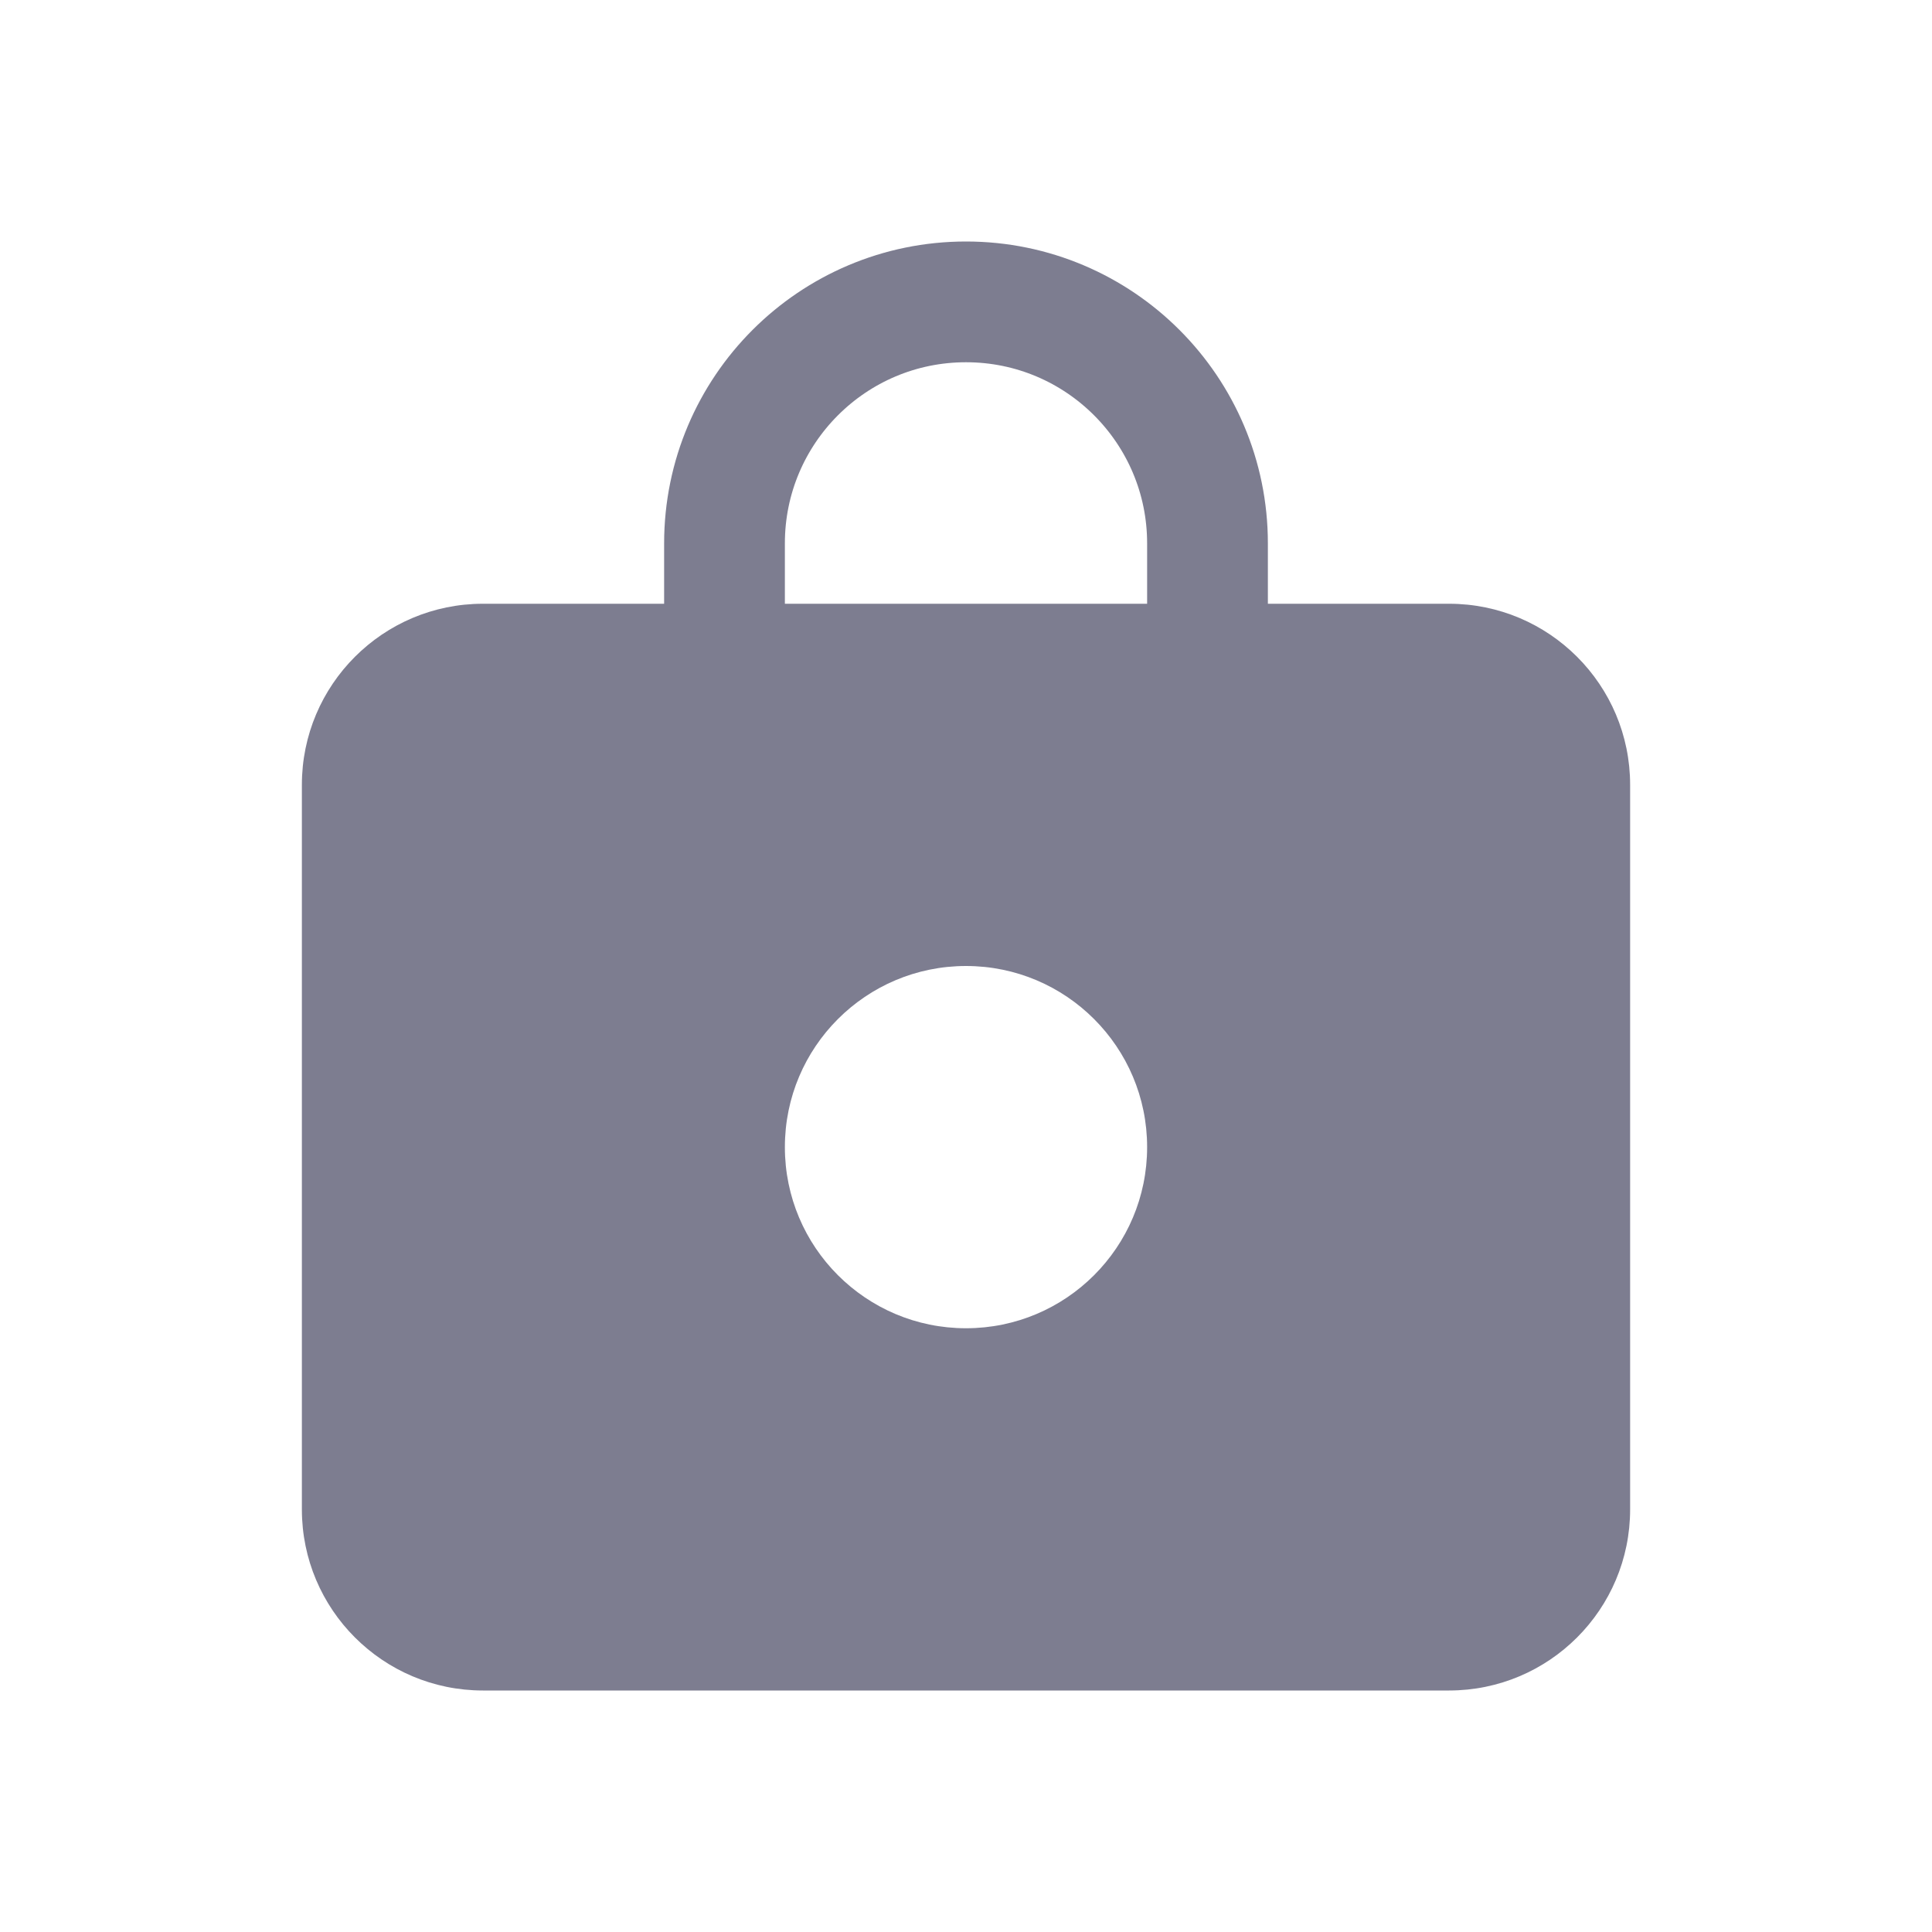
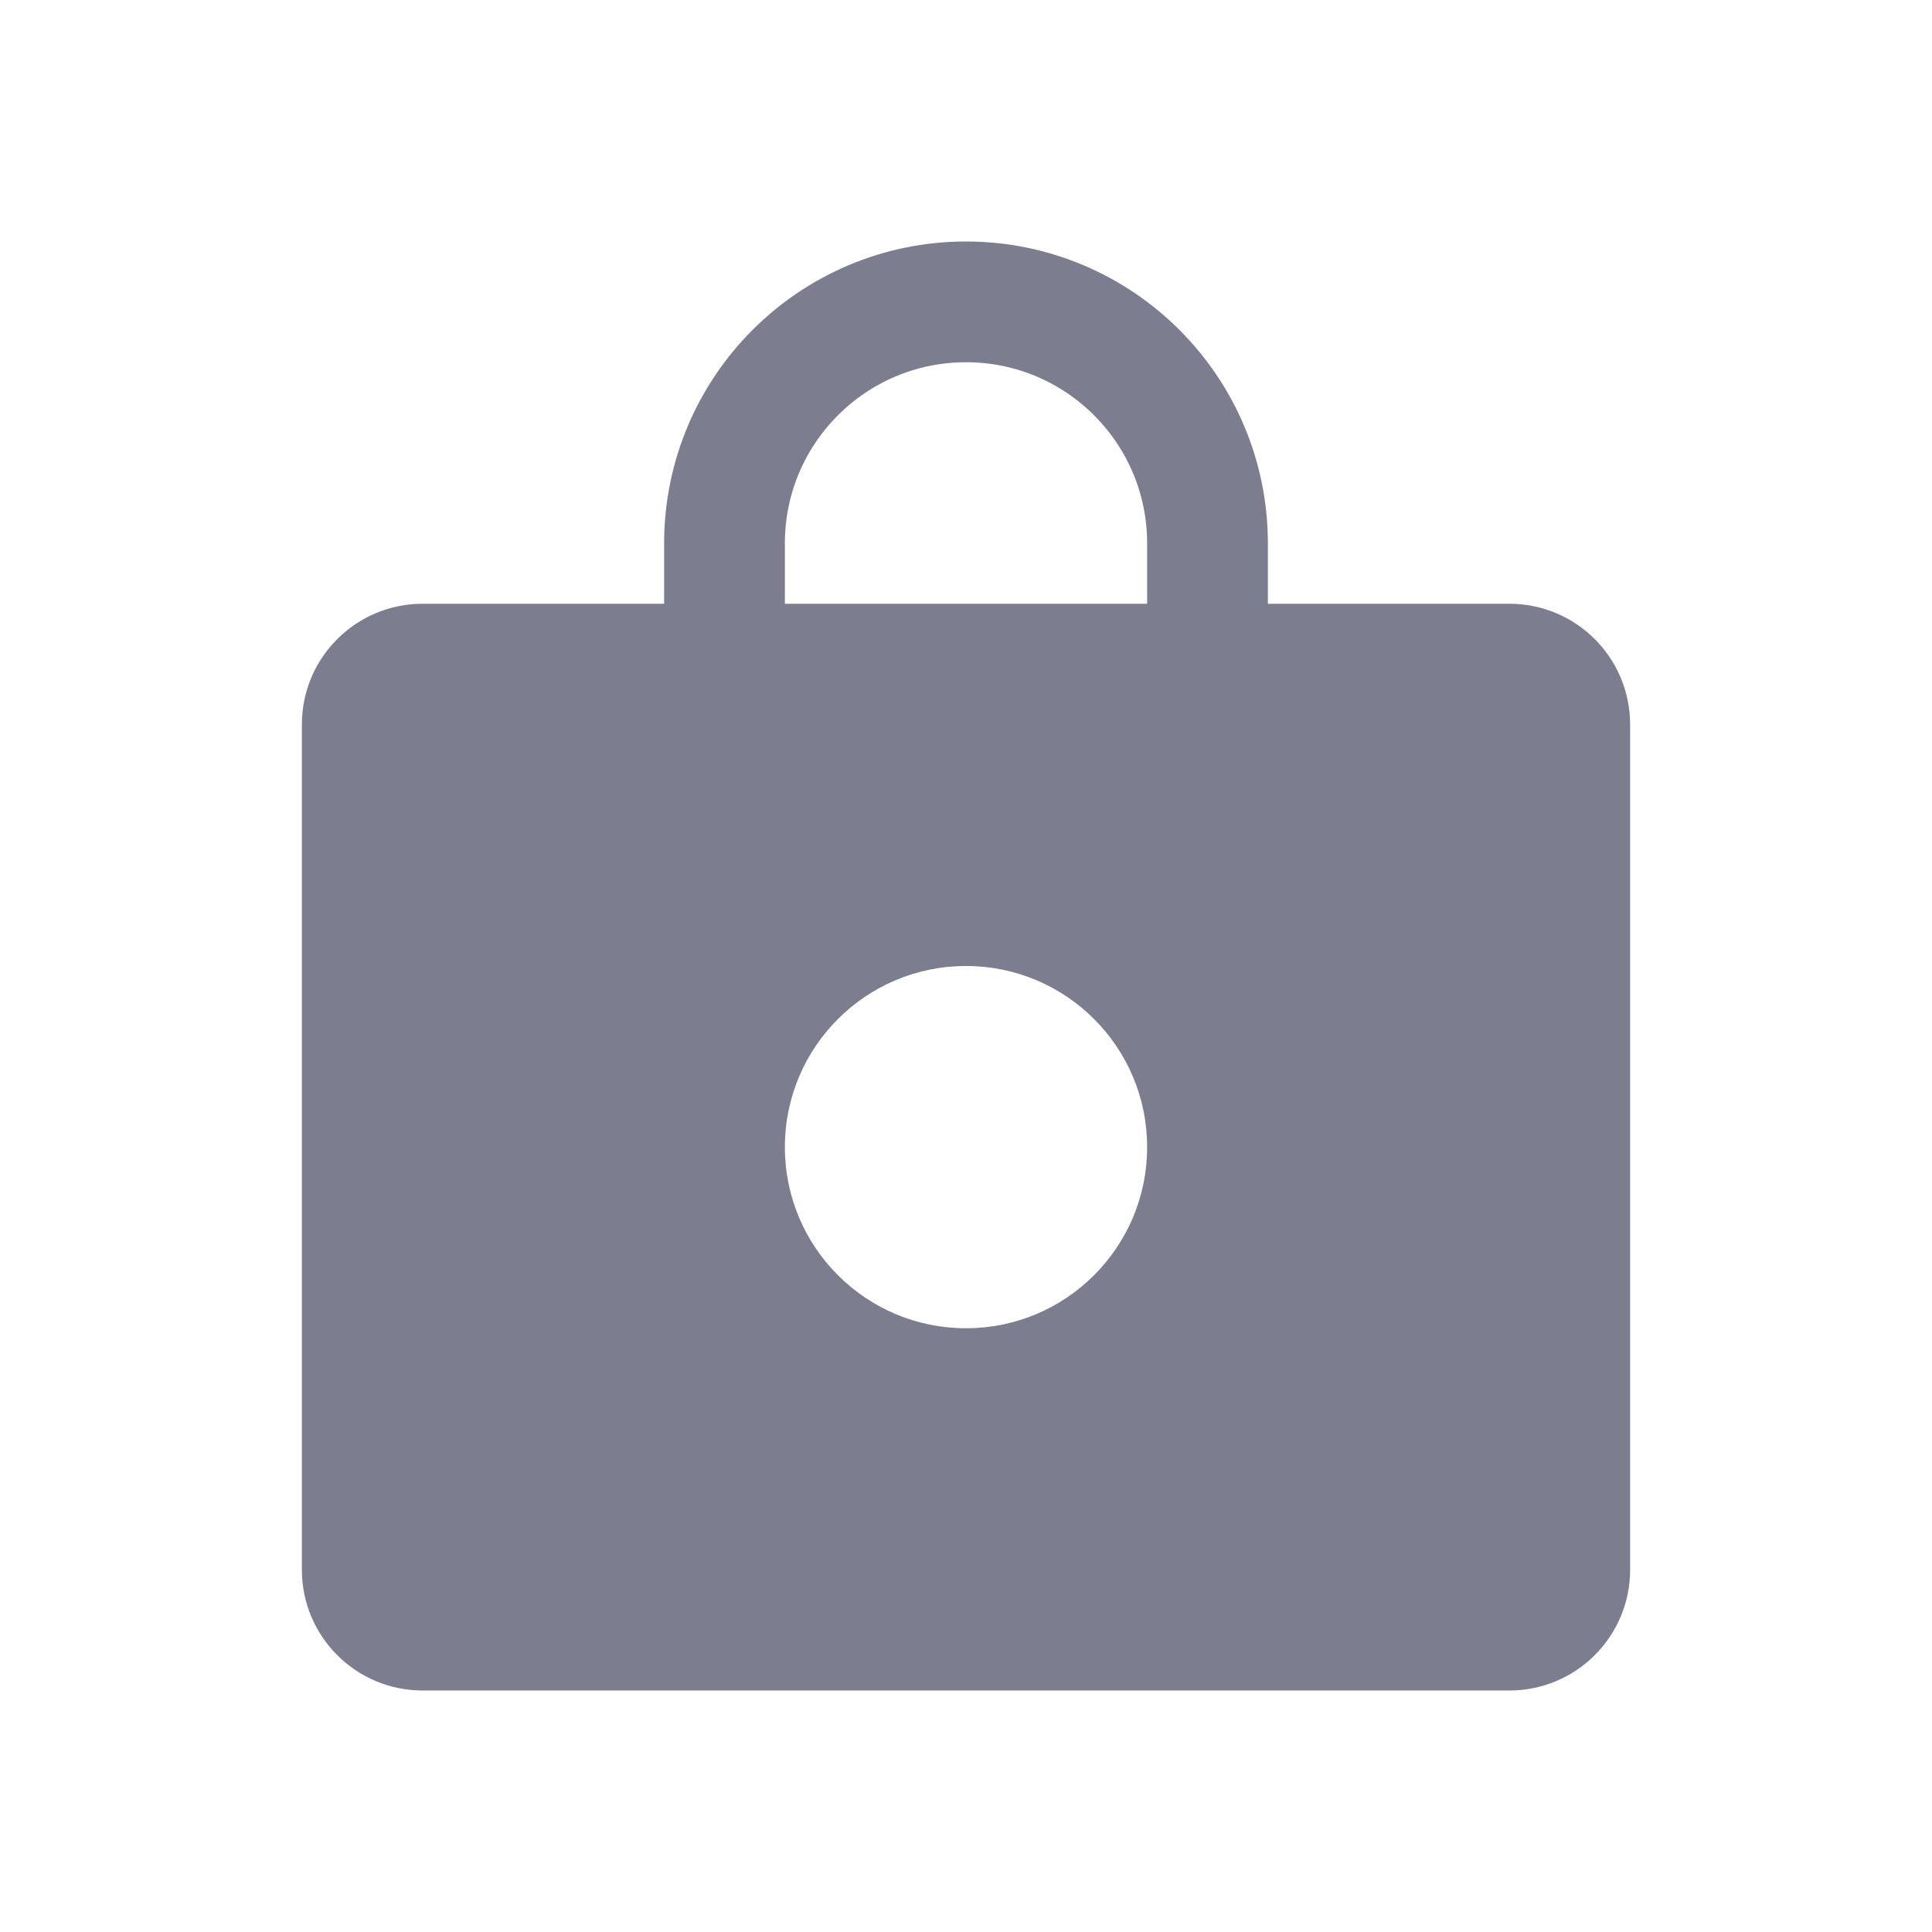
<svg xmlns="http://www.w3.org/2000/svg" width="32" height="32" viewBox="0 0 32 32" fill="none">
  <path d="M20 12V10.409V9C20 6.791 18.209 5 16 5V5C13.791 5 12 6.791 12 9V10.409V12" stroke="#7D7D90" stroke-width="2" />
-   <path fill-rule="evenodd" clip-rule="evenodd" d="M8 10C6.343 10 5 11.343 5 13V25C5 26.657 6.343 28 8 28H24C25.657 28 27 26.657 27 25V13C27 11.343 25.657 10 24 10H8ZM16 22C17.657 22 19 20.657 19 19C19 17.343 17.657 16 16 16C14.343 16 13 17.343 13 19C13 20.657 14.343 22 16 22Z" fill="#7D7D90" />
+   <path fill-rule="evenodd" clip-rule="evenodd" d="M7 10C5.895 10 5 10.895 5 12V26C5 27.105 5.895 28 7 28H25C26.105 28 27 27.105 27 26V12C27 10.895 26.105 10 25 10H7ZM16 22C17.657 22 19 20.657 19 19C19 17.343 17.657 16 16 16C14.343 16 13 17.343 13 19C13 20.657 14.343 22 16 22Z" fill="#7D7D90" />
</svg>
